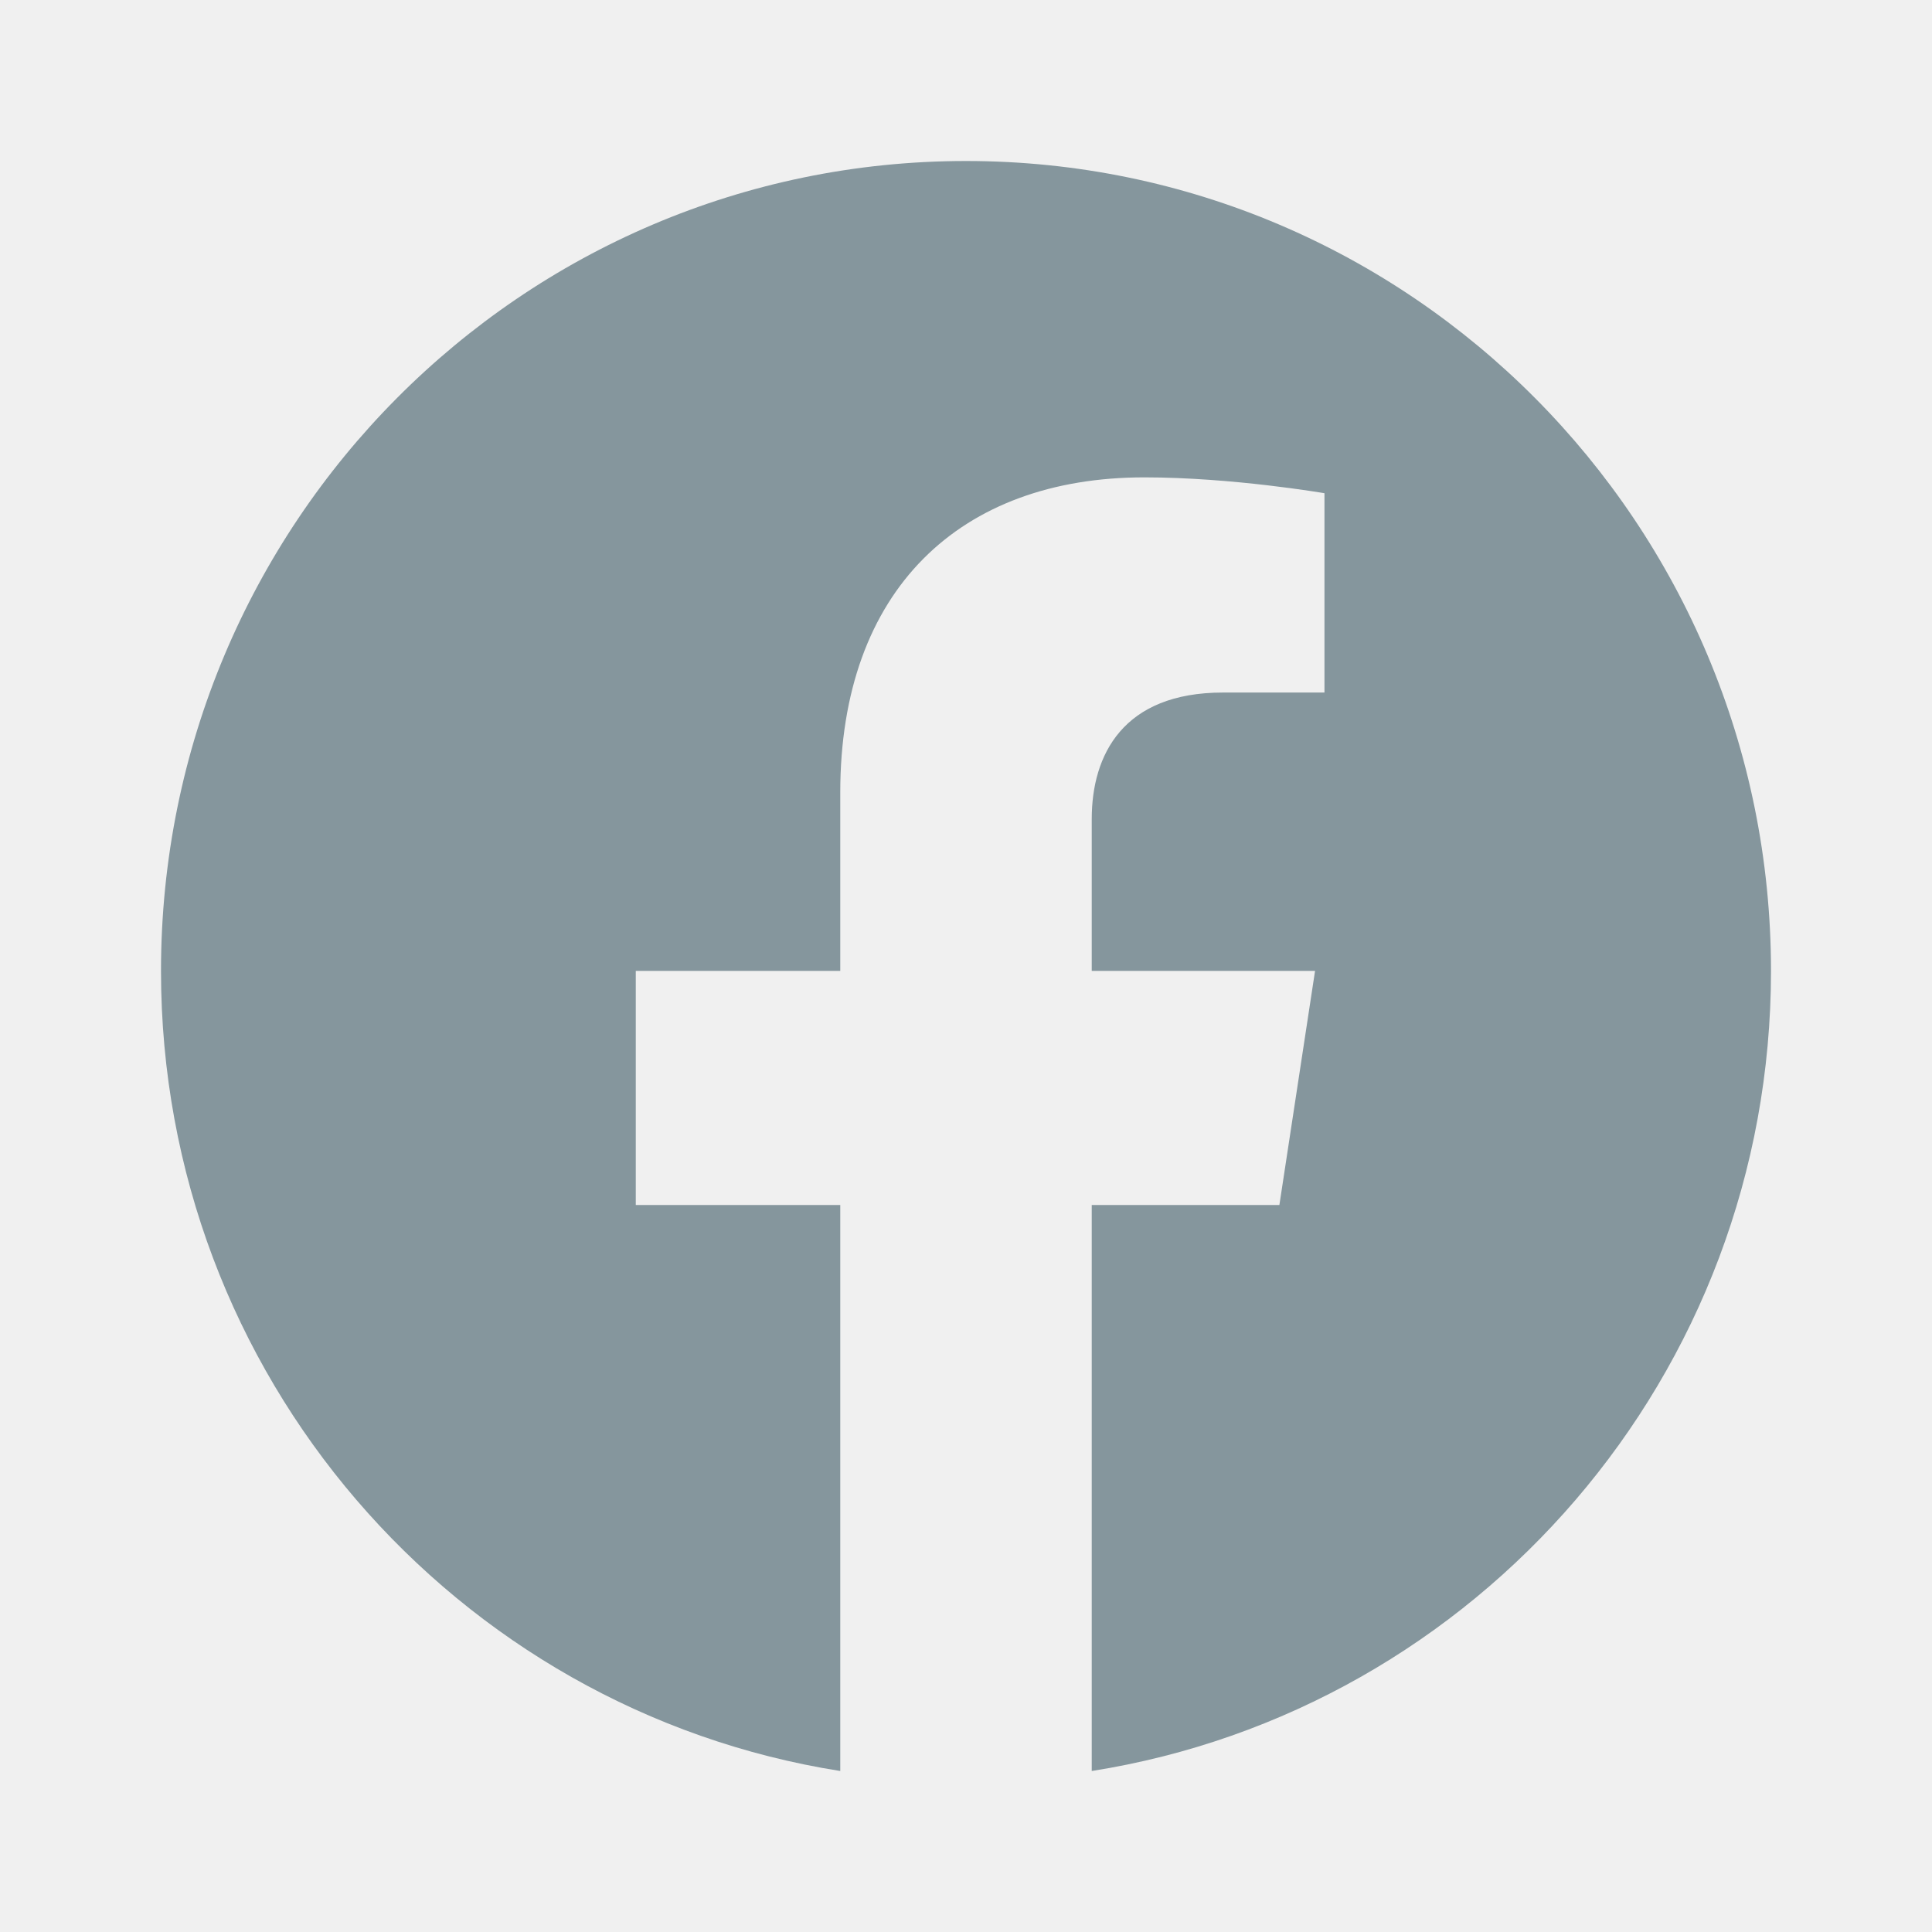
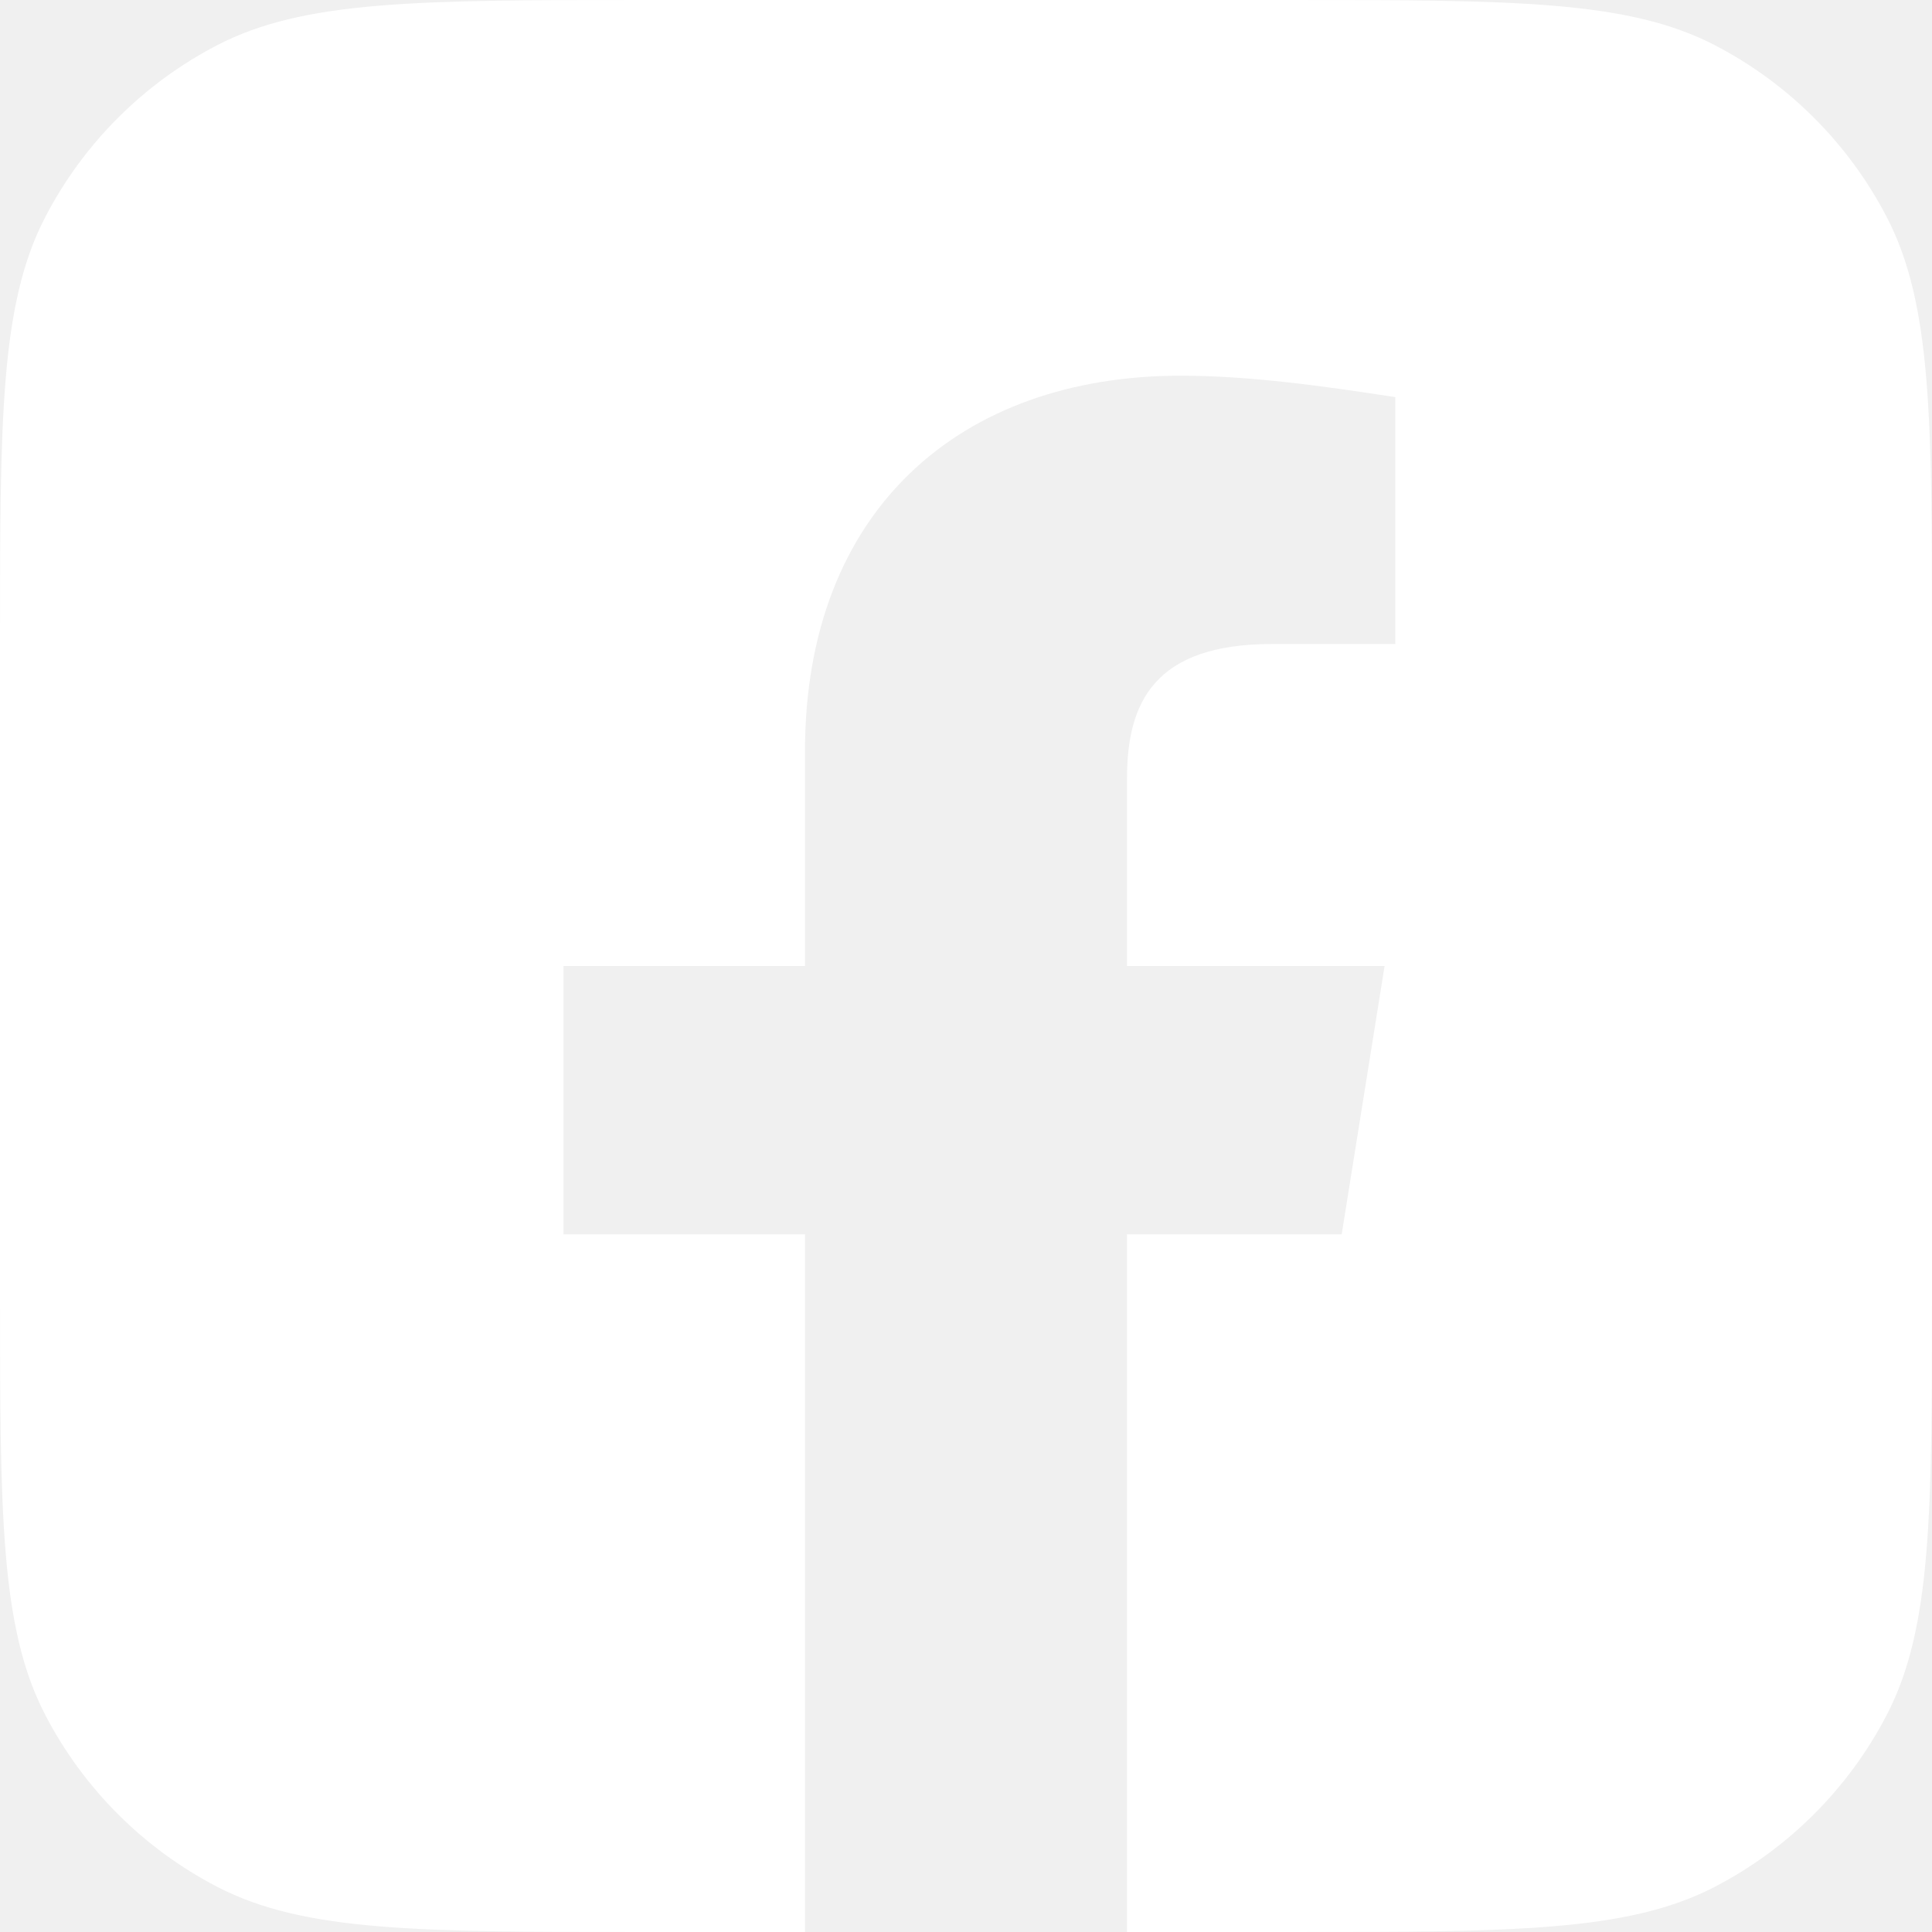
- <svg xmlns="http://www.w3.org/2000/svg" width="24" height="24" viewBox="0 0 24 24" fill="none">
-   <path d="M22 12.061C22 6.505 17.523 2 12 2C6.477 2 2 6.505 2 12.061C2 17.083 5.657 21.245 10.438 22V14.969H7.898V12.061H10.438V9.845C10.438 7.323 11.93 5.93 14.215 5.93C15.309 5.93 16.453 6.127 16.453 6.127V8.603H15.192C13.95 8.603 13.562 9.378 13.562 10.174V12.061H16.336L15.893 14.969H13.562V22C18.343 21.245 22 17.083 22 12.061Z" fill="#85969D" />
+ <svg xmlns="http://www.w3.org/2000/svg" width="44" height="44" viewBox="0 0 44 44" fill="none">
+   <path d="M29.241 0C34.461 0 37.072 0 39.059 1.032C40.733 1.902 42.098 3.267 42.968 4.941C44 6.928 44 9.539 44 14.759V29.241C44 34.461 44 37.072 42.968 39.059C42.098 40.733 40.733 42.098 39.059 42.968C37.072 44 34.461 44 29.241 44H25.667V28.111H30.556L31.533 22H25.667V17.723C25.667 16.012 26.278 14.667 28.967 14.667H31.777V9.044C30.189 8.8 28.477 8.556 26.889 8.556C21.878 8.556 18.333 11.611 18.333 17.111V22H12.833V28.111H18.333V44H14.759C9.539 44 6.928 44 4.941 42.968C3.267 42.098 1.902 40.733 1.032 39.059C0 37.072 0 34.461 0 29.241V14.759C0 9.539 0 6.928 1.032 4.941C1.902 3.267 3.267 1.902 4.941 1.032C6.928 0 9.539 0 14.759 0H29.241Z" fill="white" />
</svg>
